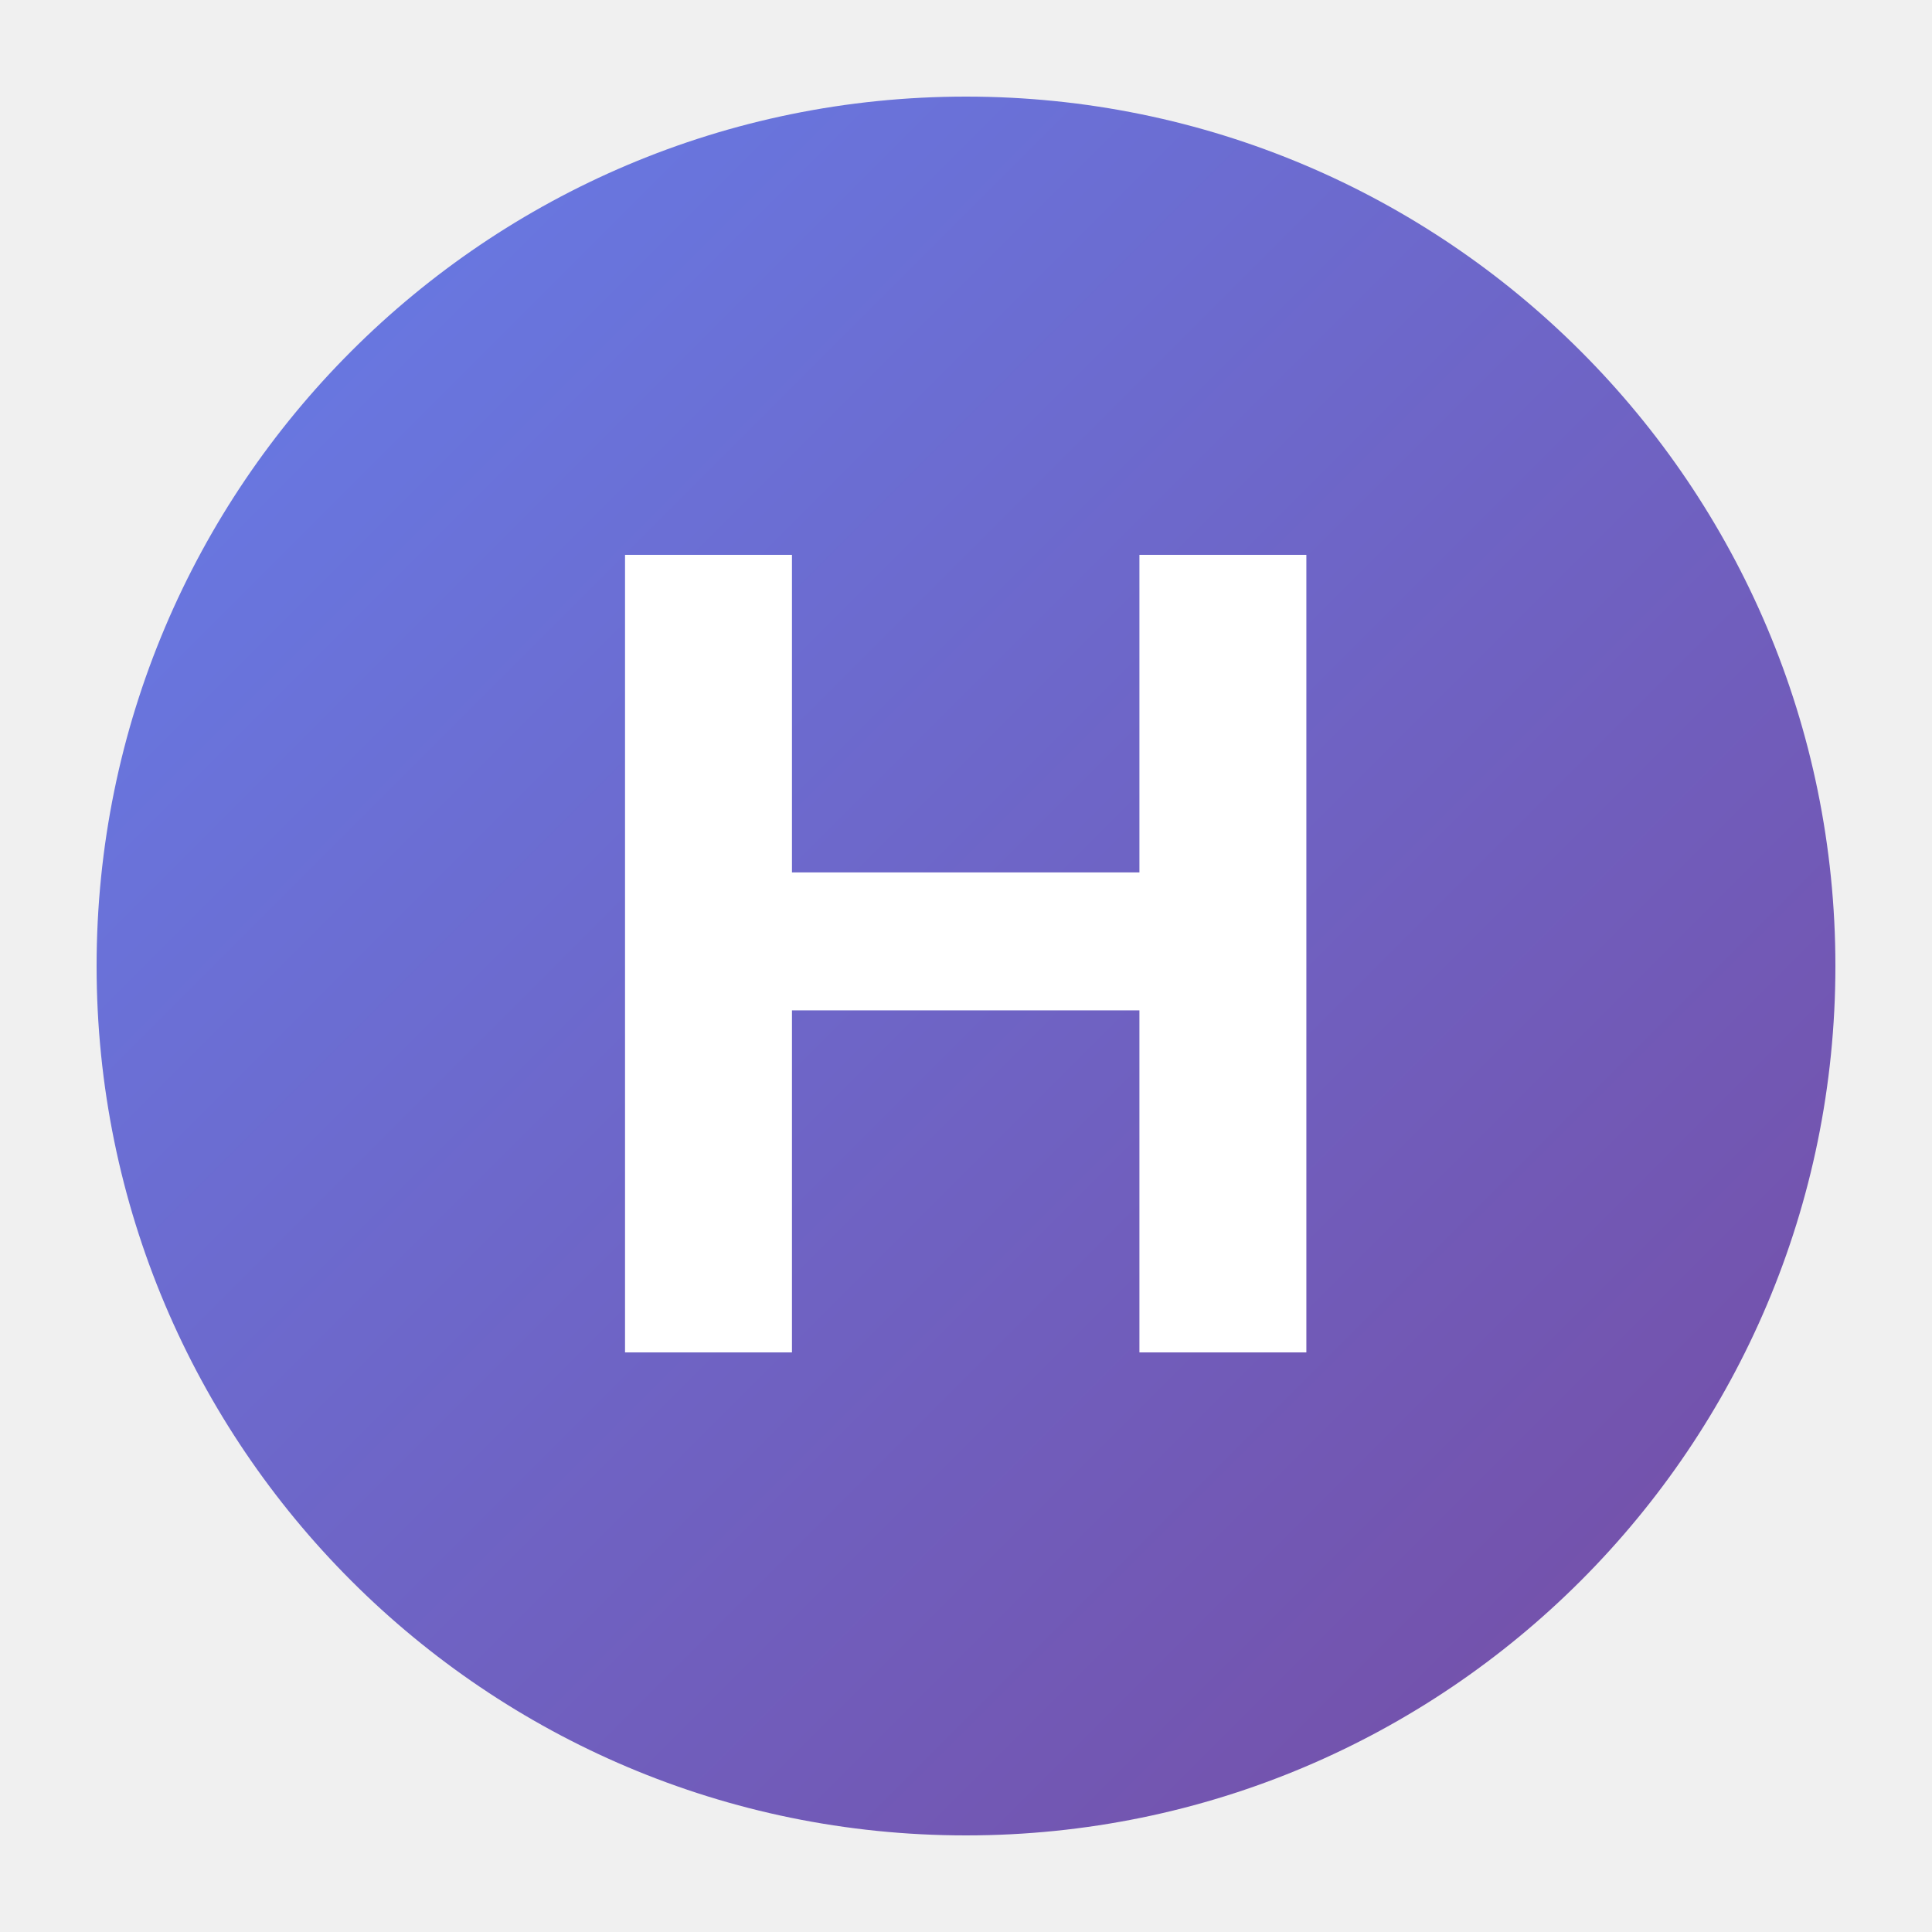
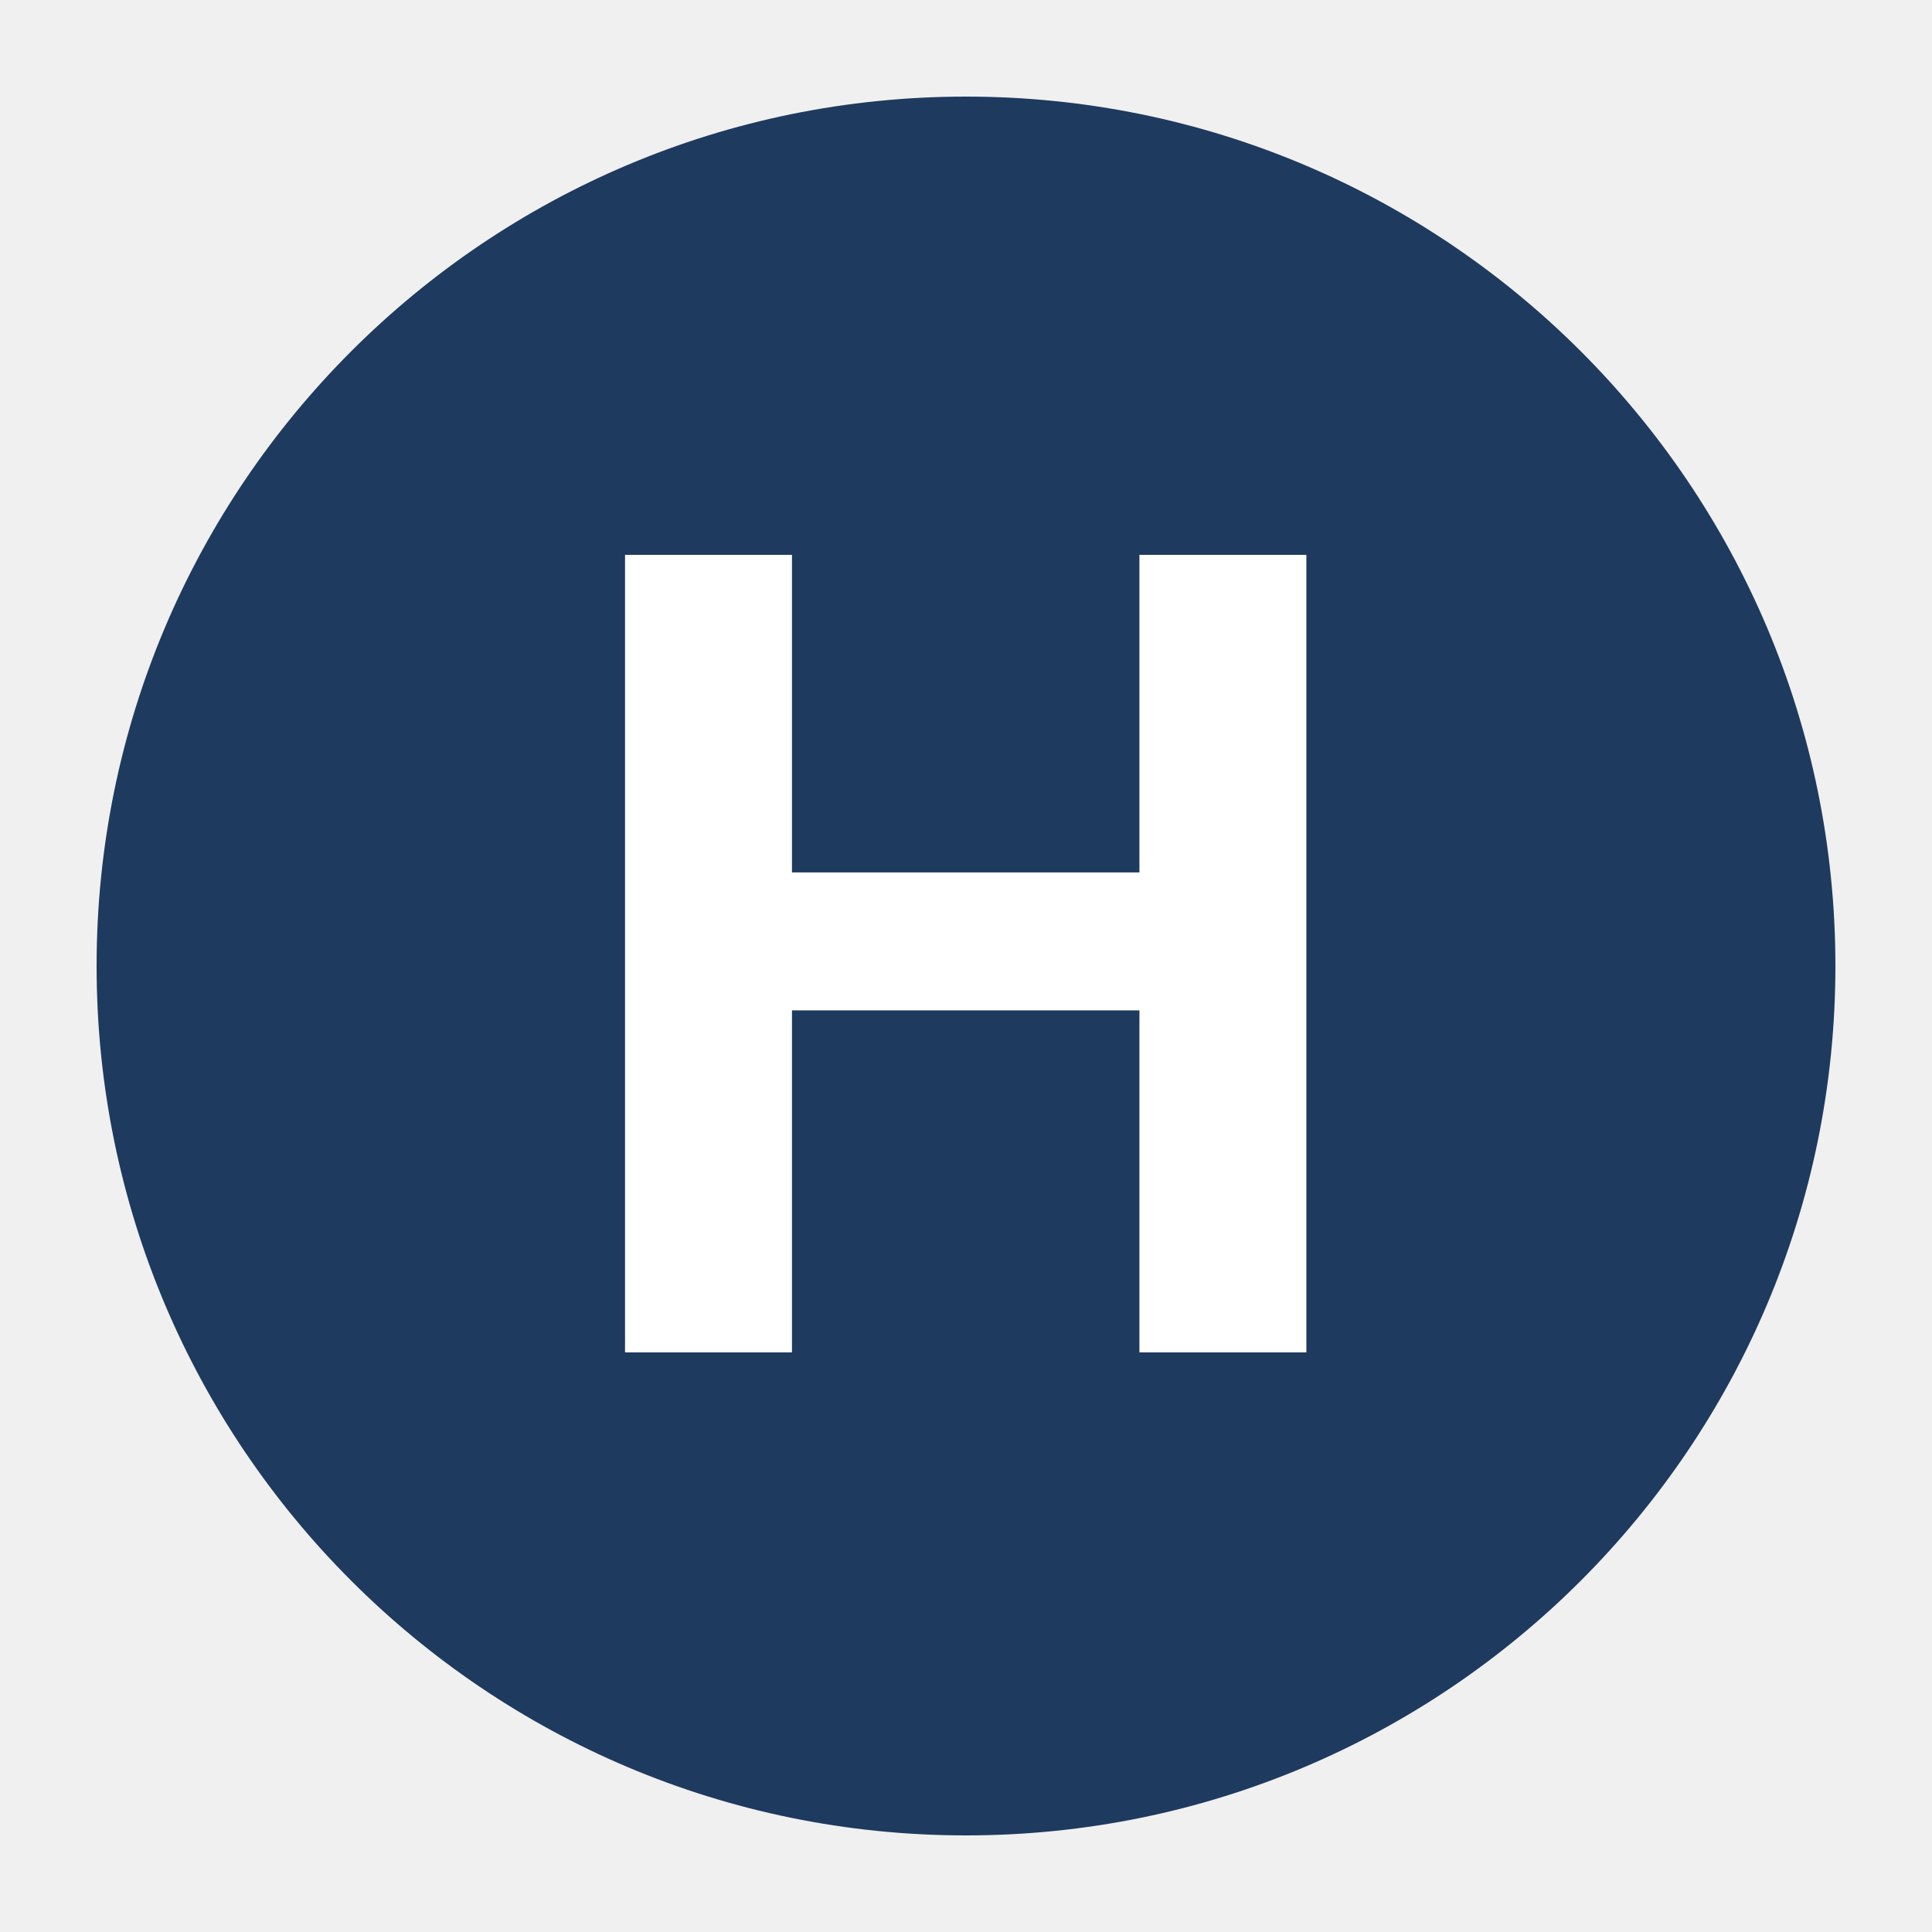
<svg xmlns="http://www.w3.org/2000/svg" viewBox="0 0 100 100">
-   <defs>
-     <linearGradient id="grad" x1="0%" y1="0%" x2="100%" y2="100%">
-       <stop offset="0%" style="stop-color:#667eea;stop-opacity:1" />
-       <stop offset="100%" style="stop-color:#764ba2;stop-opacity:1" />
-     </linearGradient>
-   </defs>
-   <circle cx="50" cy="50" r="45" fill="url(#grad)" />
+   <circle cx="50" cy="50" r="45" fill="#1e3a5f" />
  <text x="50" y="70" font-family="Arial, sans-serif" font-size="60" font-weight="bold" fill="white" text-anchor="middle">H</text>
</svg>
